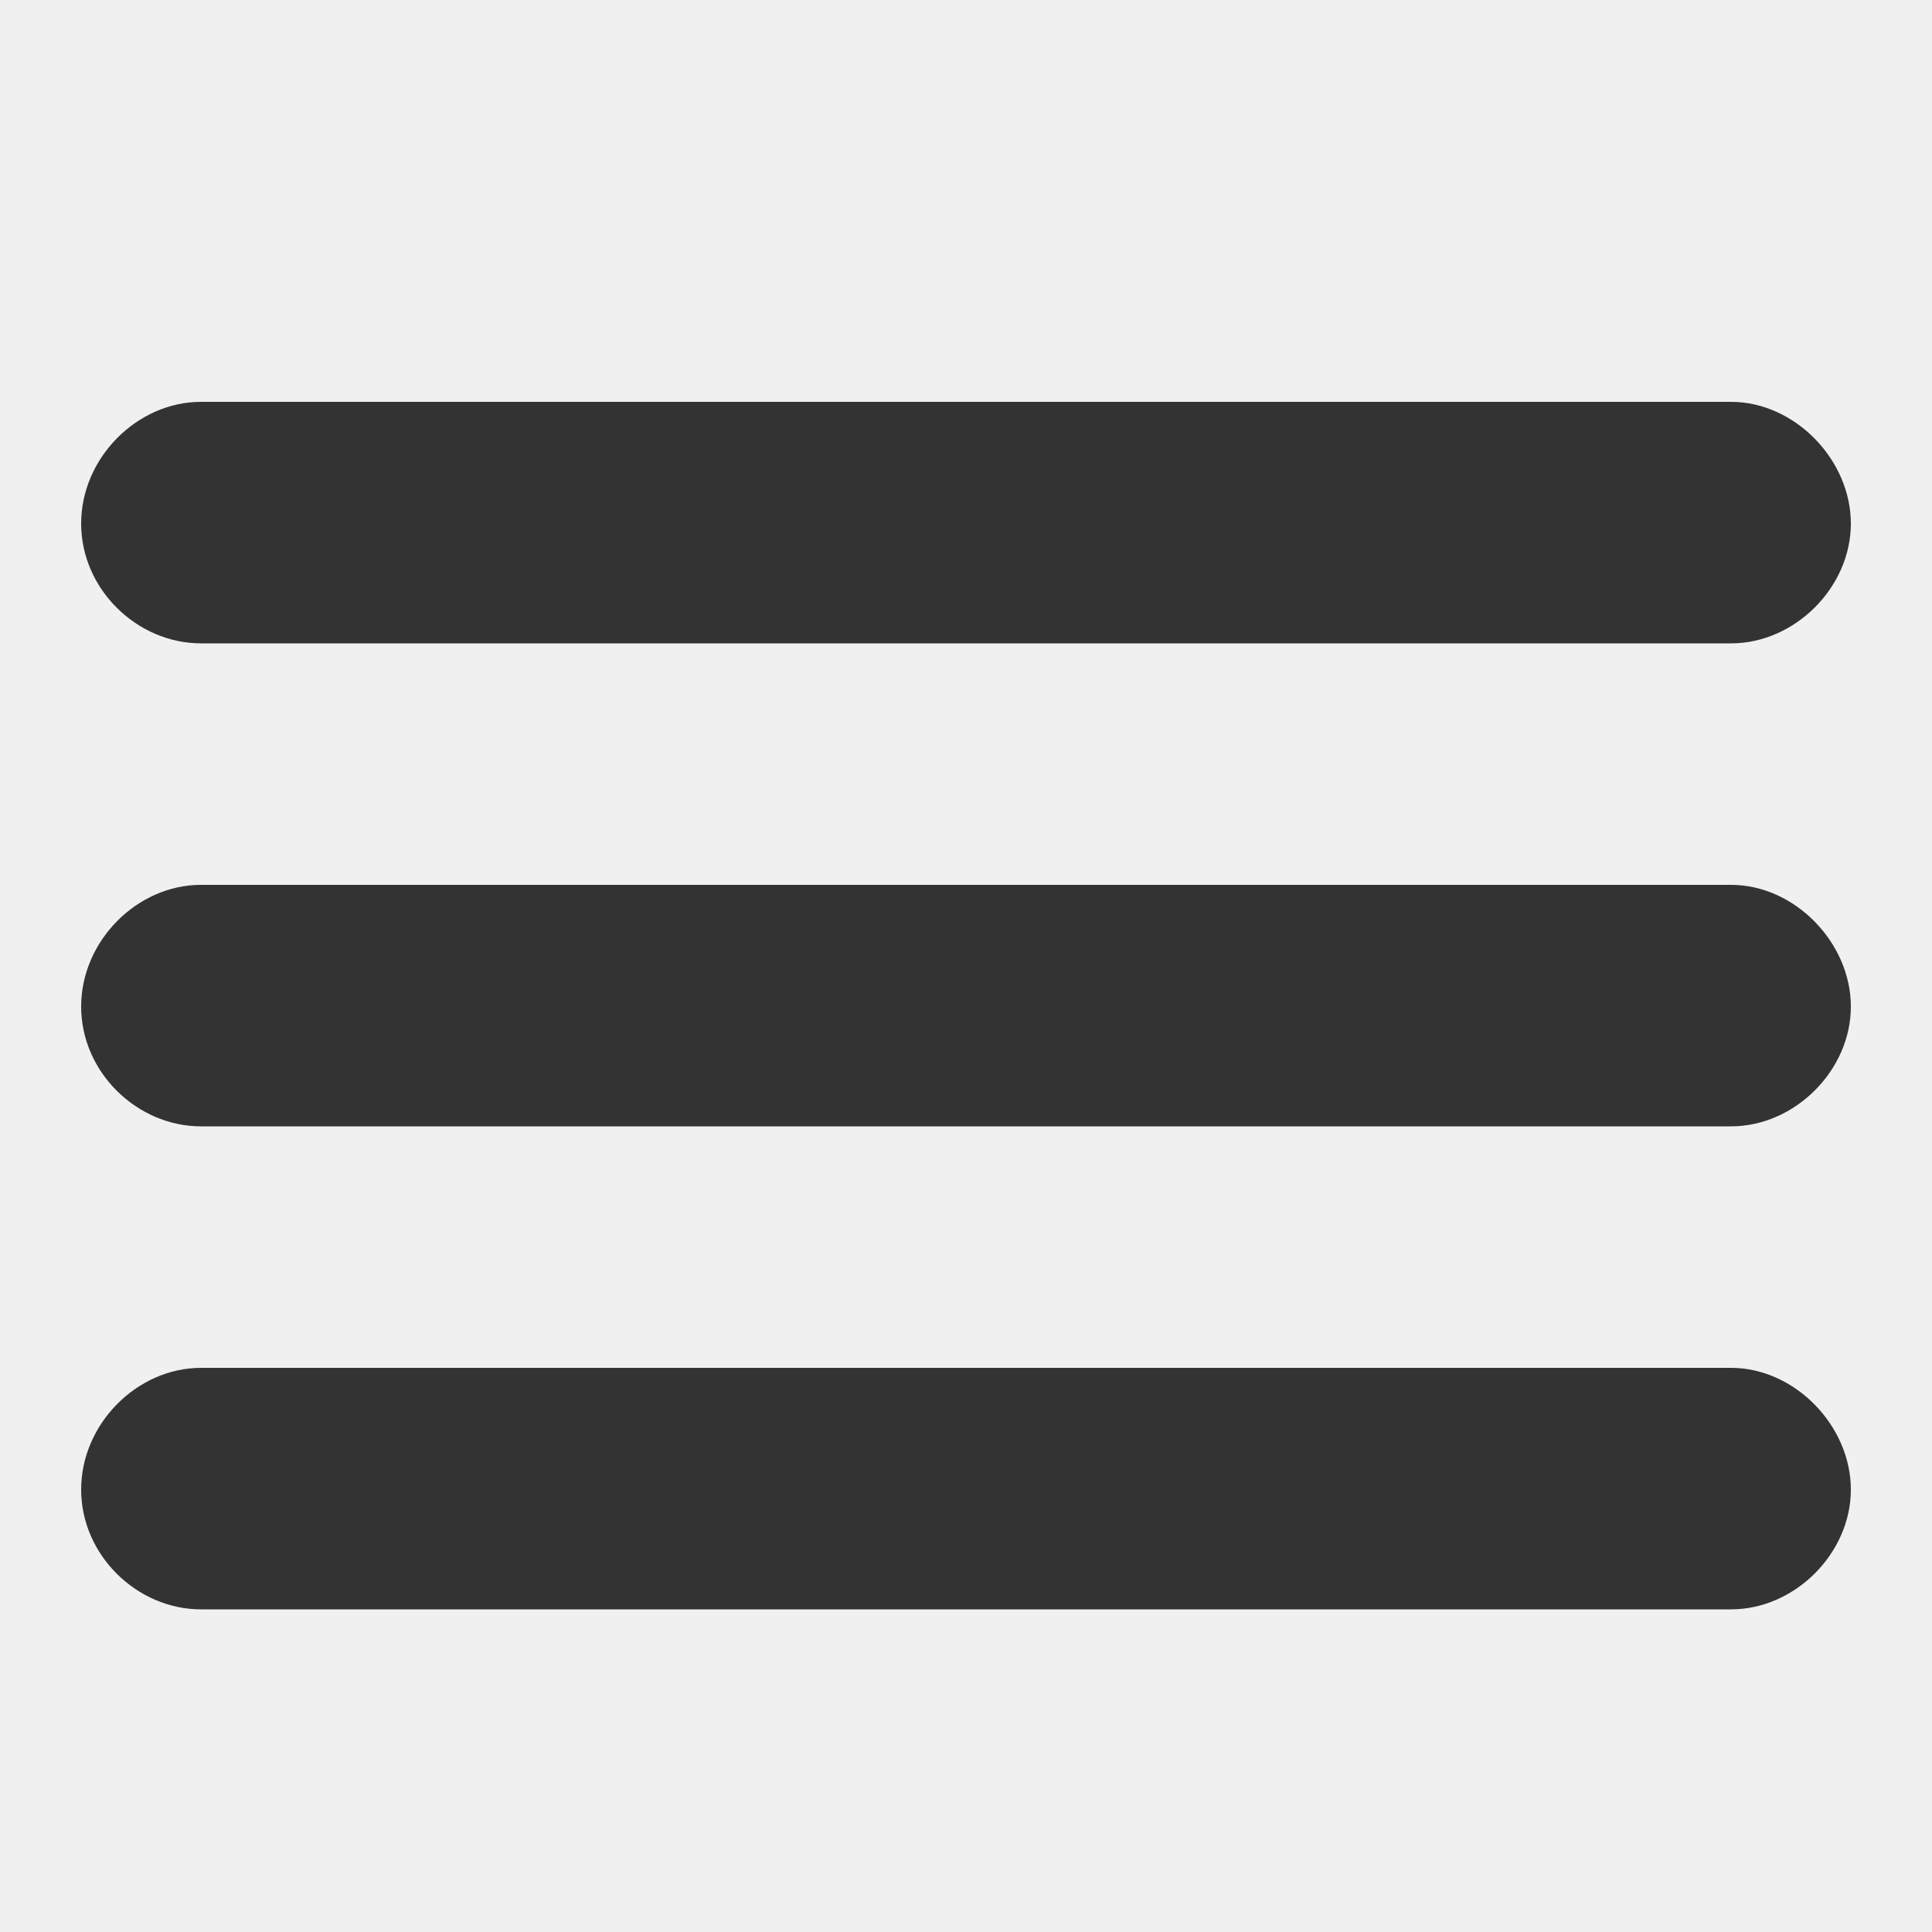
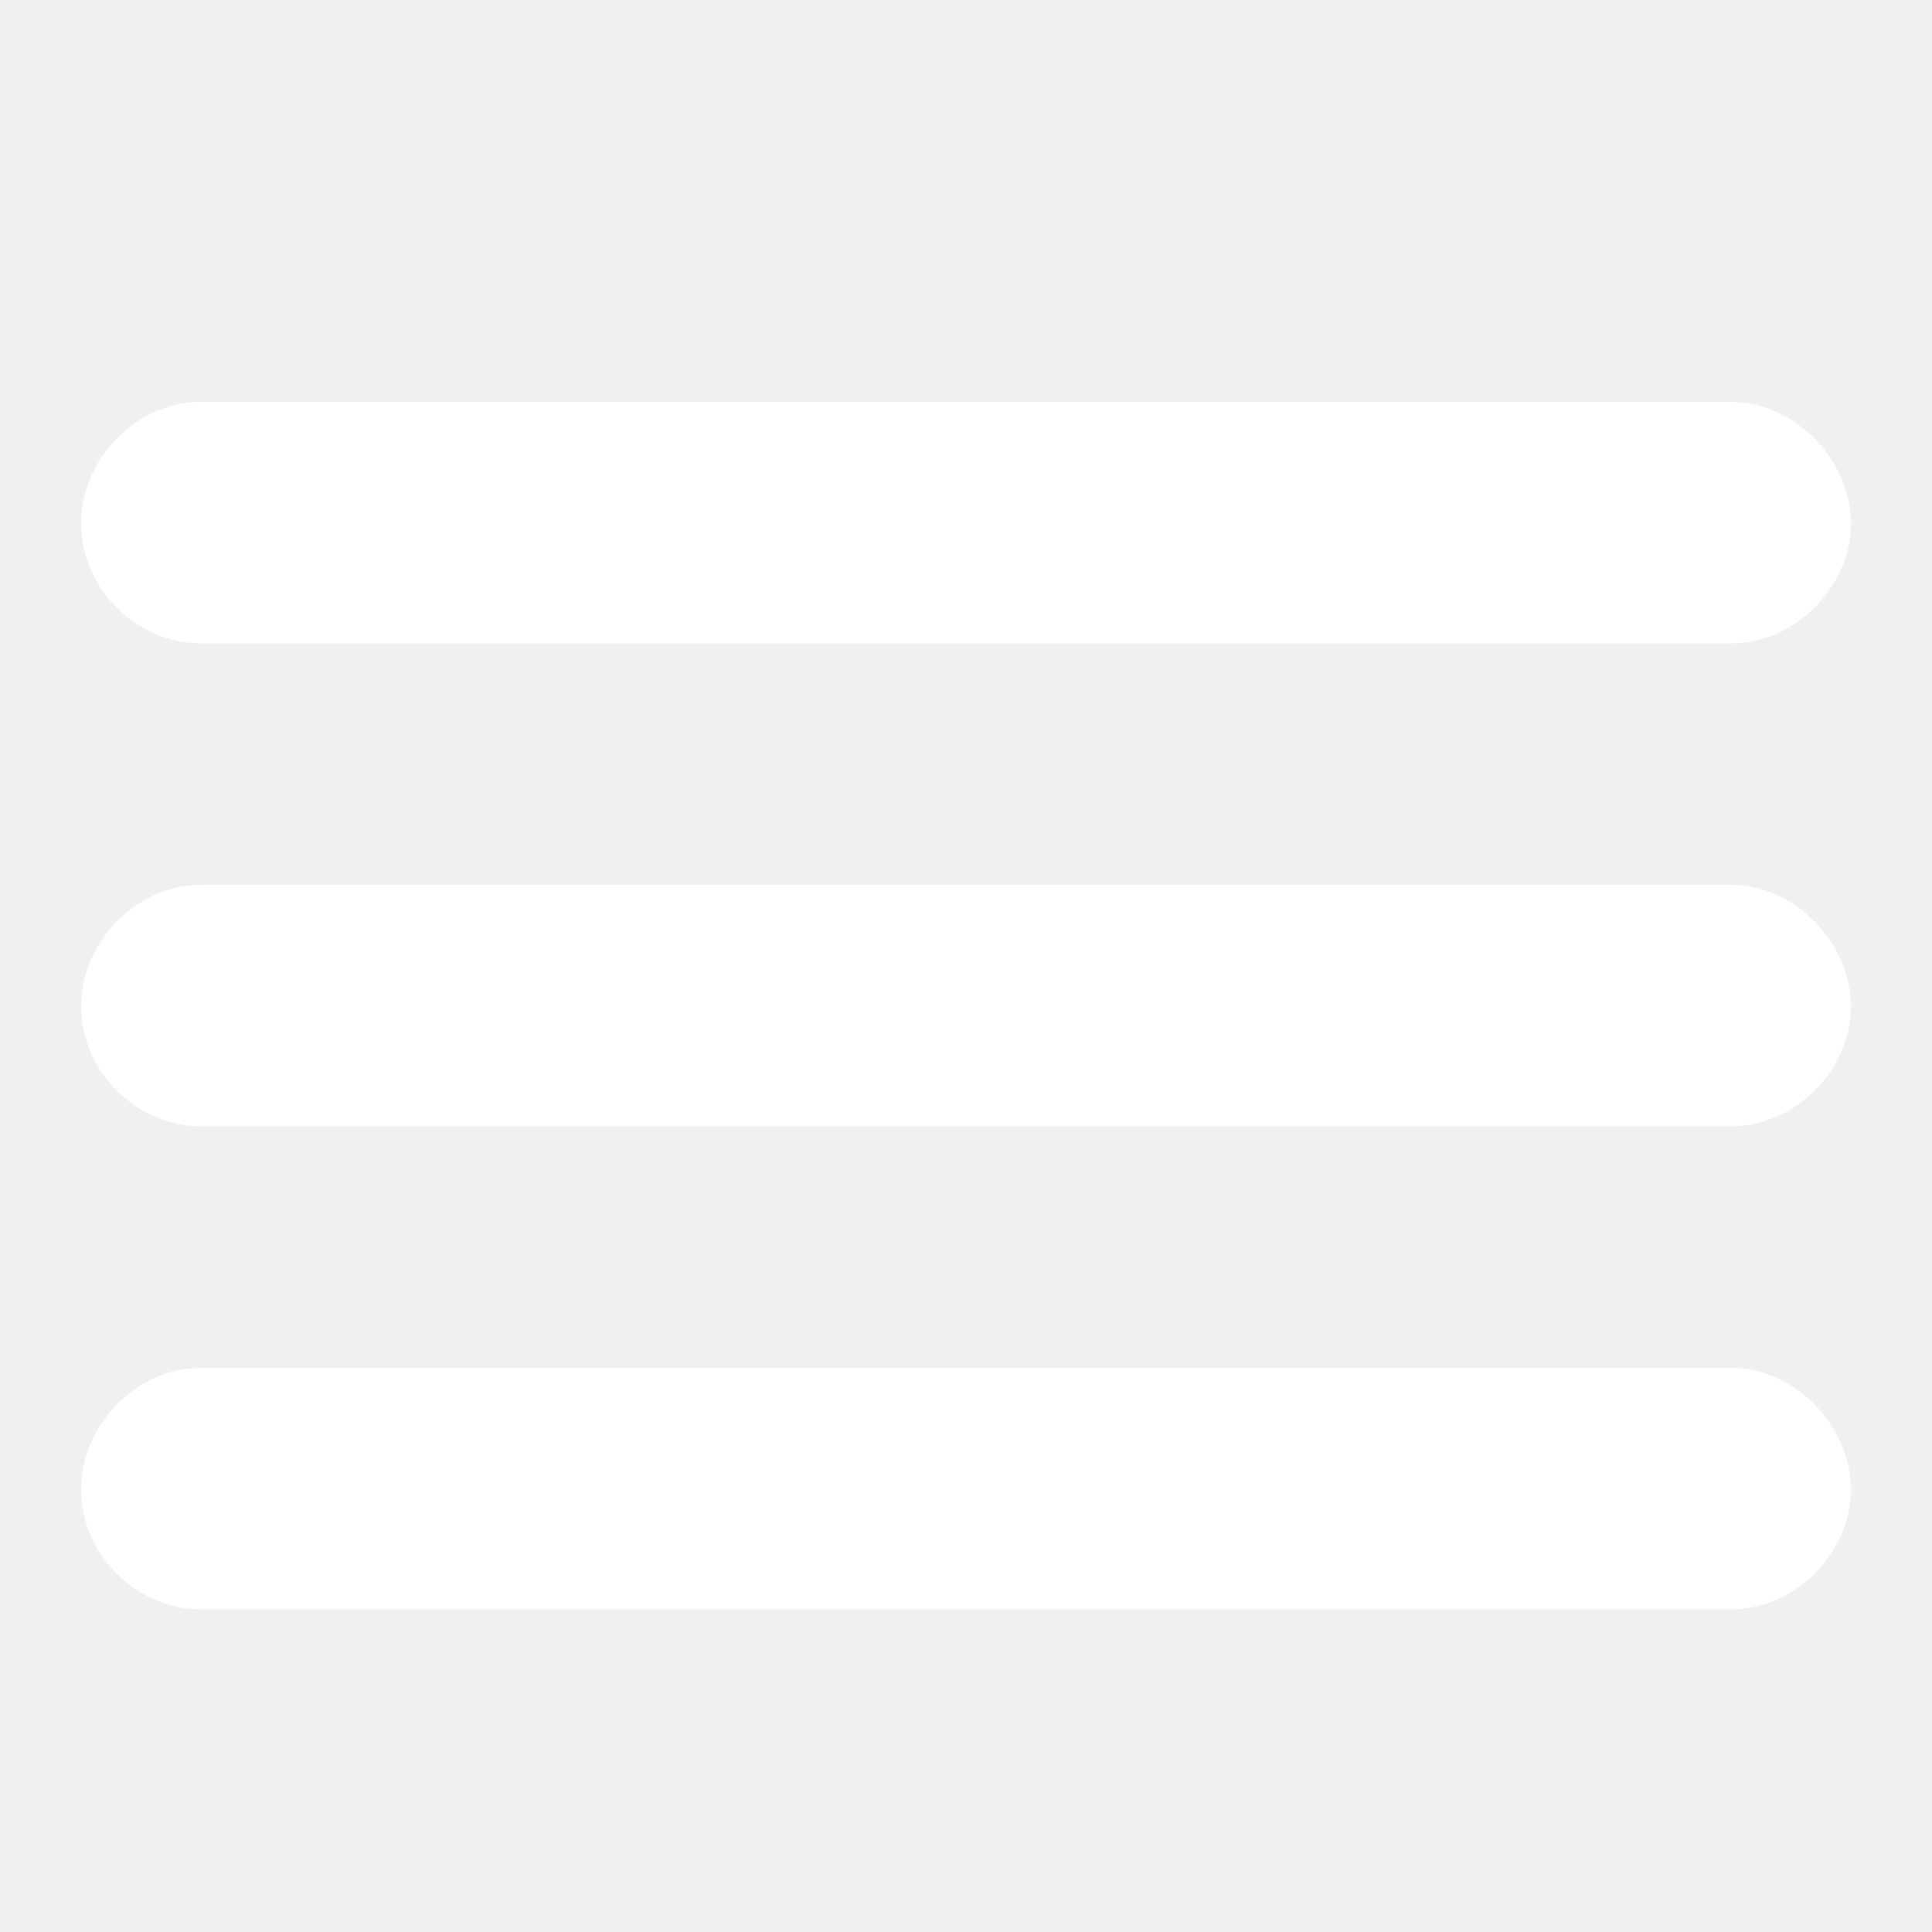
<svg xmlns="http://www.w3.org/2000/svg" aria-hidden="true" role="presentation" class="elementor-menu-toggle__icon--open e-font-icon-svg e-eicon-menu-bar" viewBox="0 0 1000 1000">
-   <path fill="#333333" d="M104 333H896C929 333 958 304 958 271S929 208 896 208H104C71 208 42 237 42 271S71 333 104 333ZM104 583H896C929 583 958 554 958 521S929 458 896 458H104C71 458 42 487 42 521S71 583 104 583ZM104 833H896C929 833 958 804 958 771S929 708 896 708H104C71 708 42 737 42 771S71 833 104 833Z" />
+   <path fill="#ffffff" d="M104 333H896C929 333 958 304 958 271S929 208 896 208H104C71 208 42 237 42 271S71 333 104 333ZM104 583H896C929 583 958 554 958 521S929 458 896 458H104C71 458 42 487 42 521S71 583 104 583ZM104 833H896C929 833 958 804 958 771S929 708 896 708H104C71 708 42 737 42 771S71 833 104 833Z" />
</svg>
